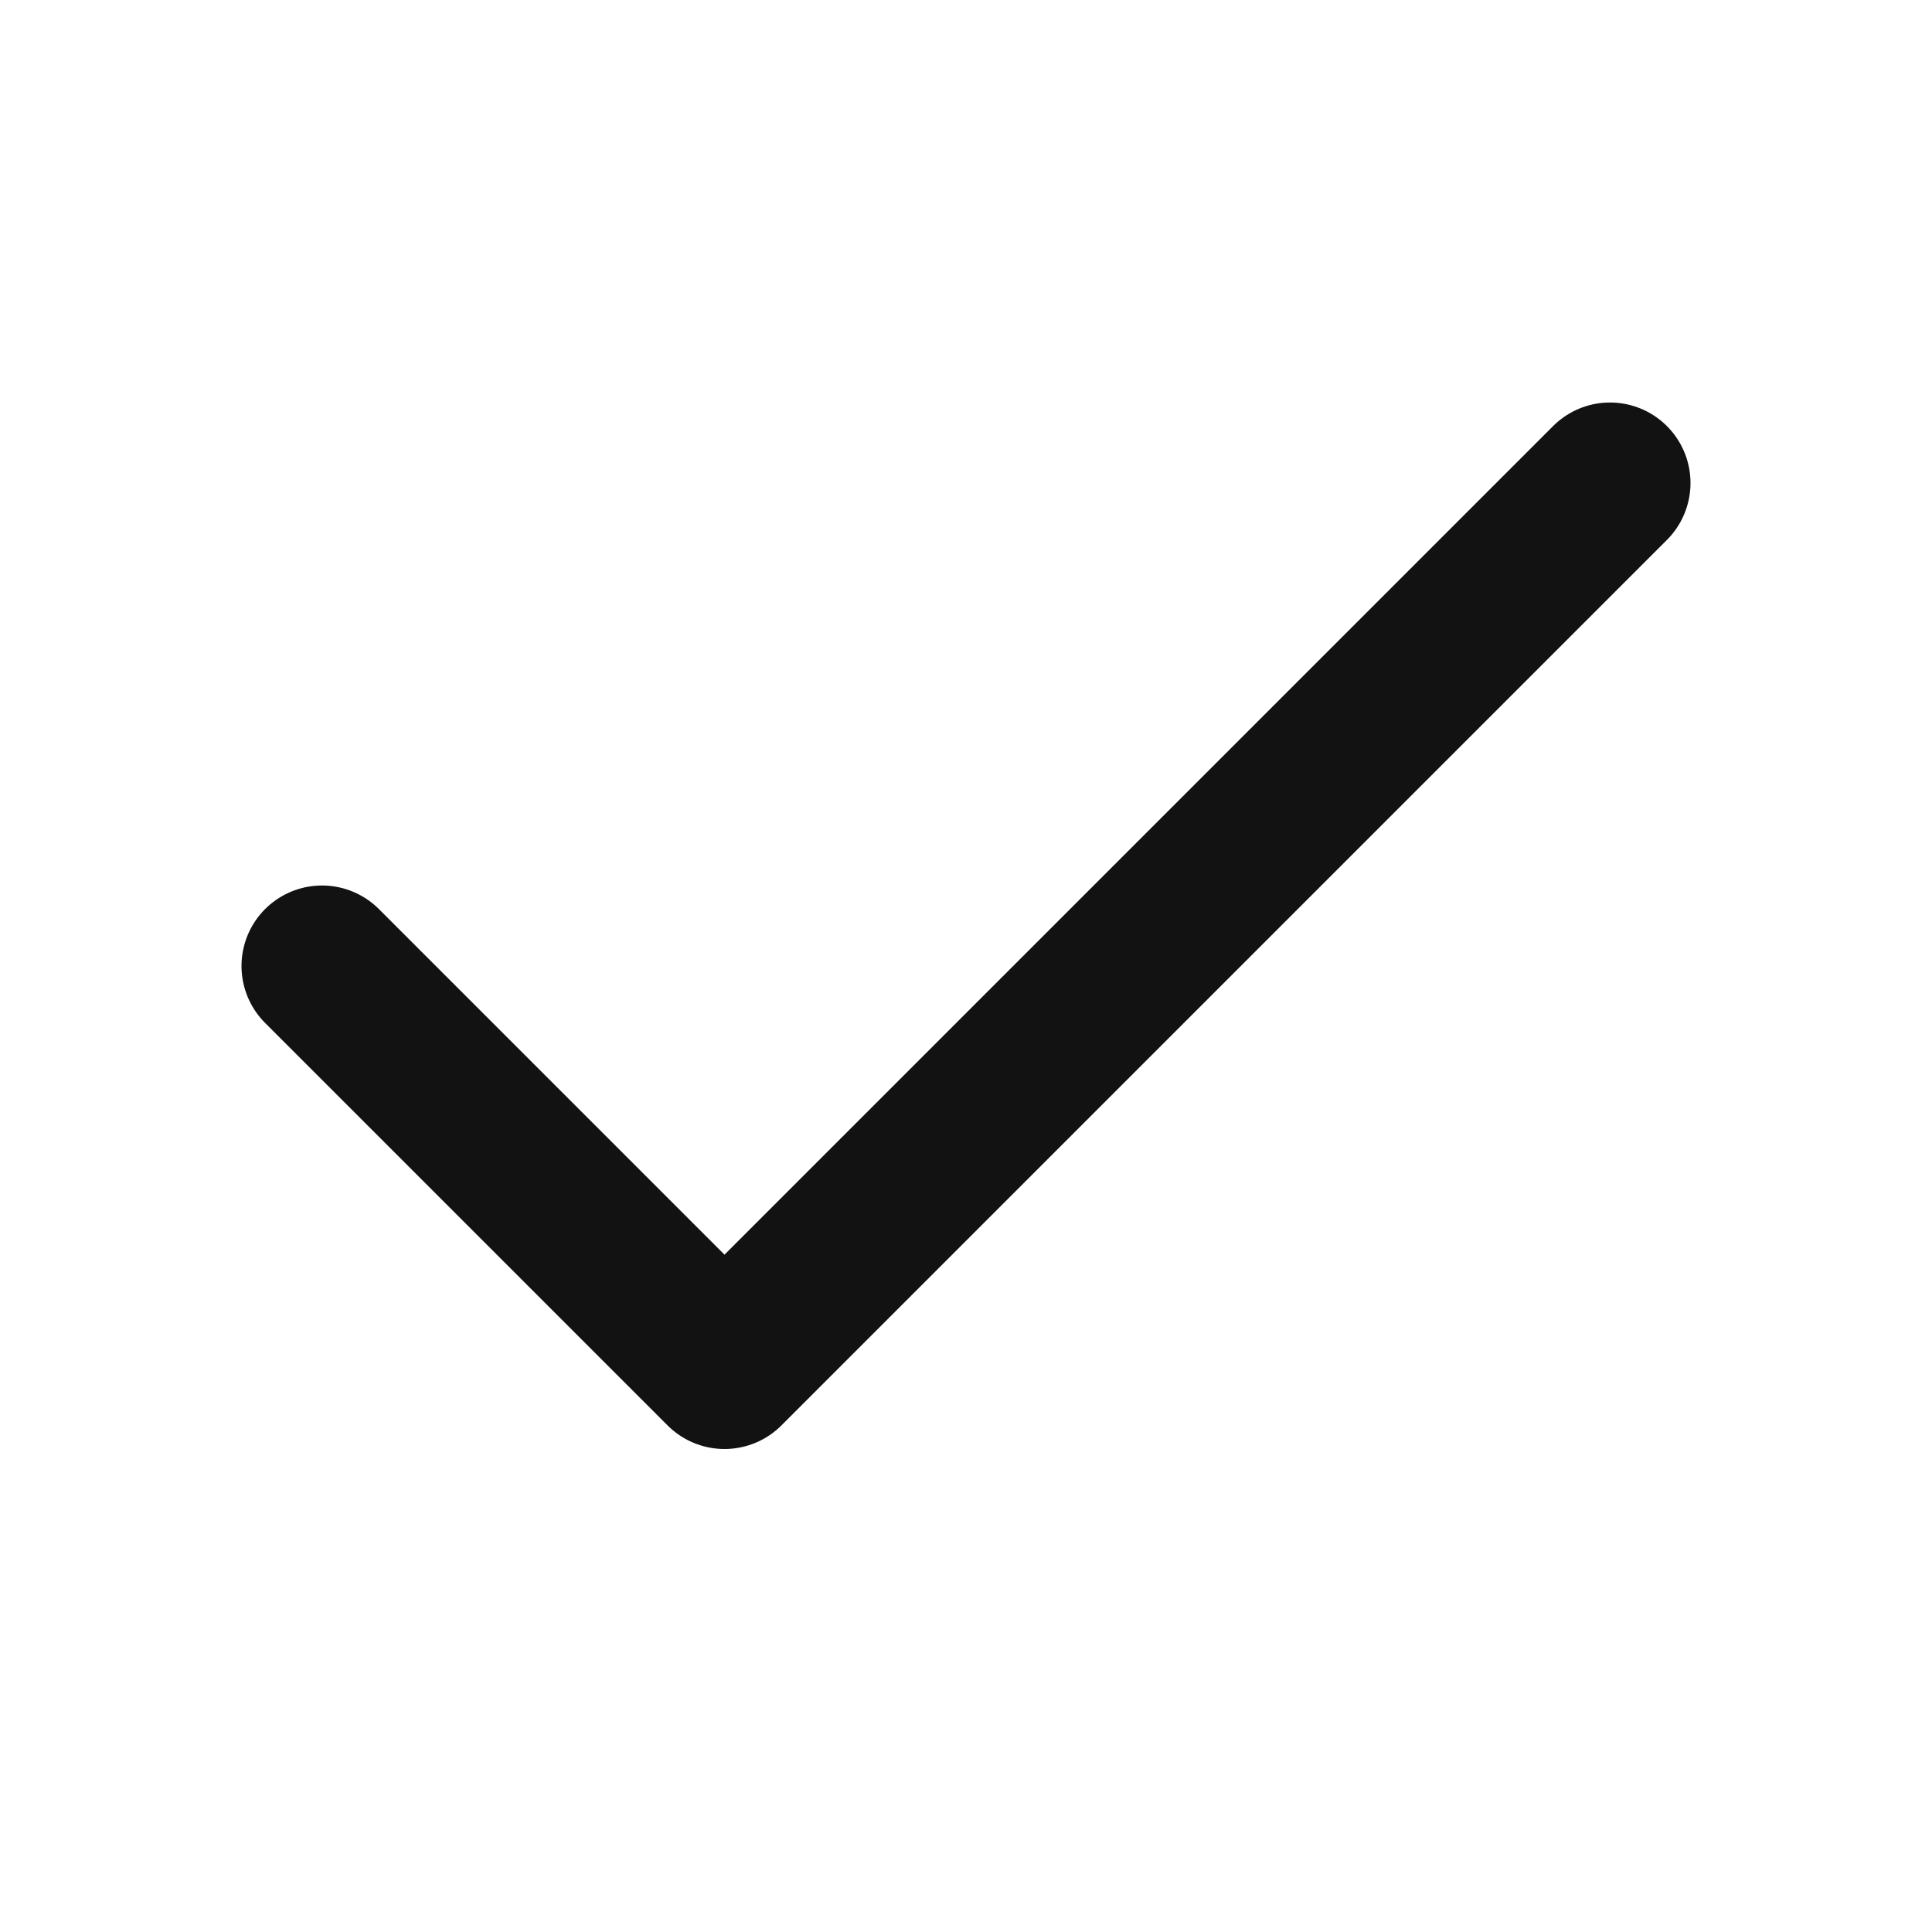
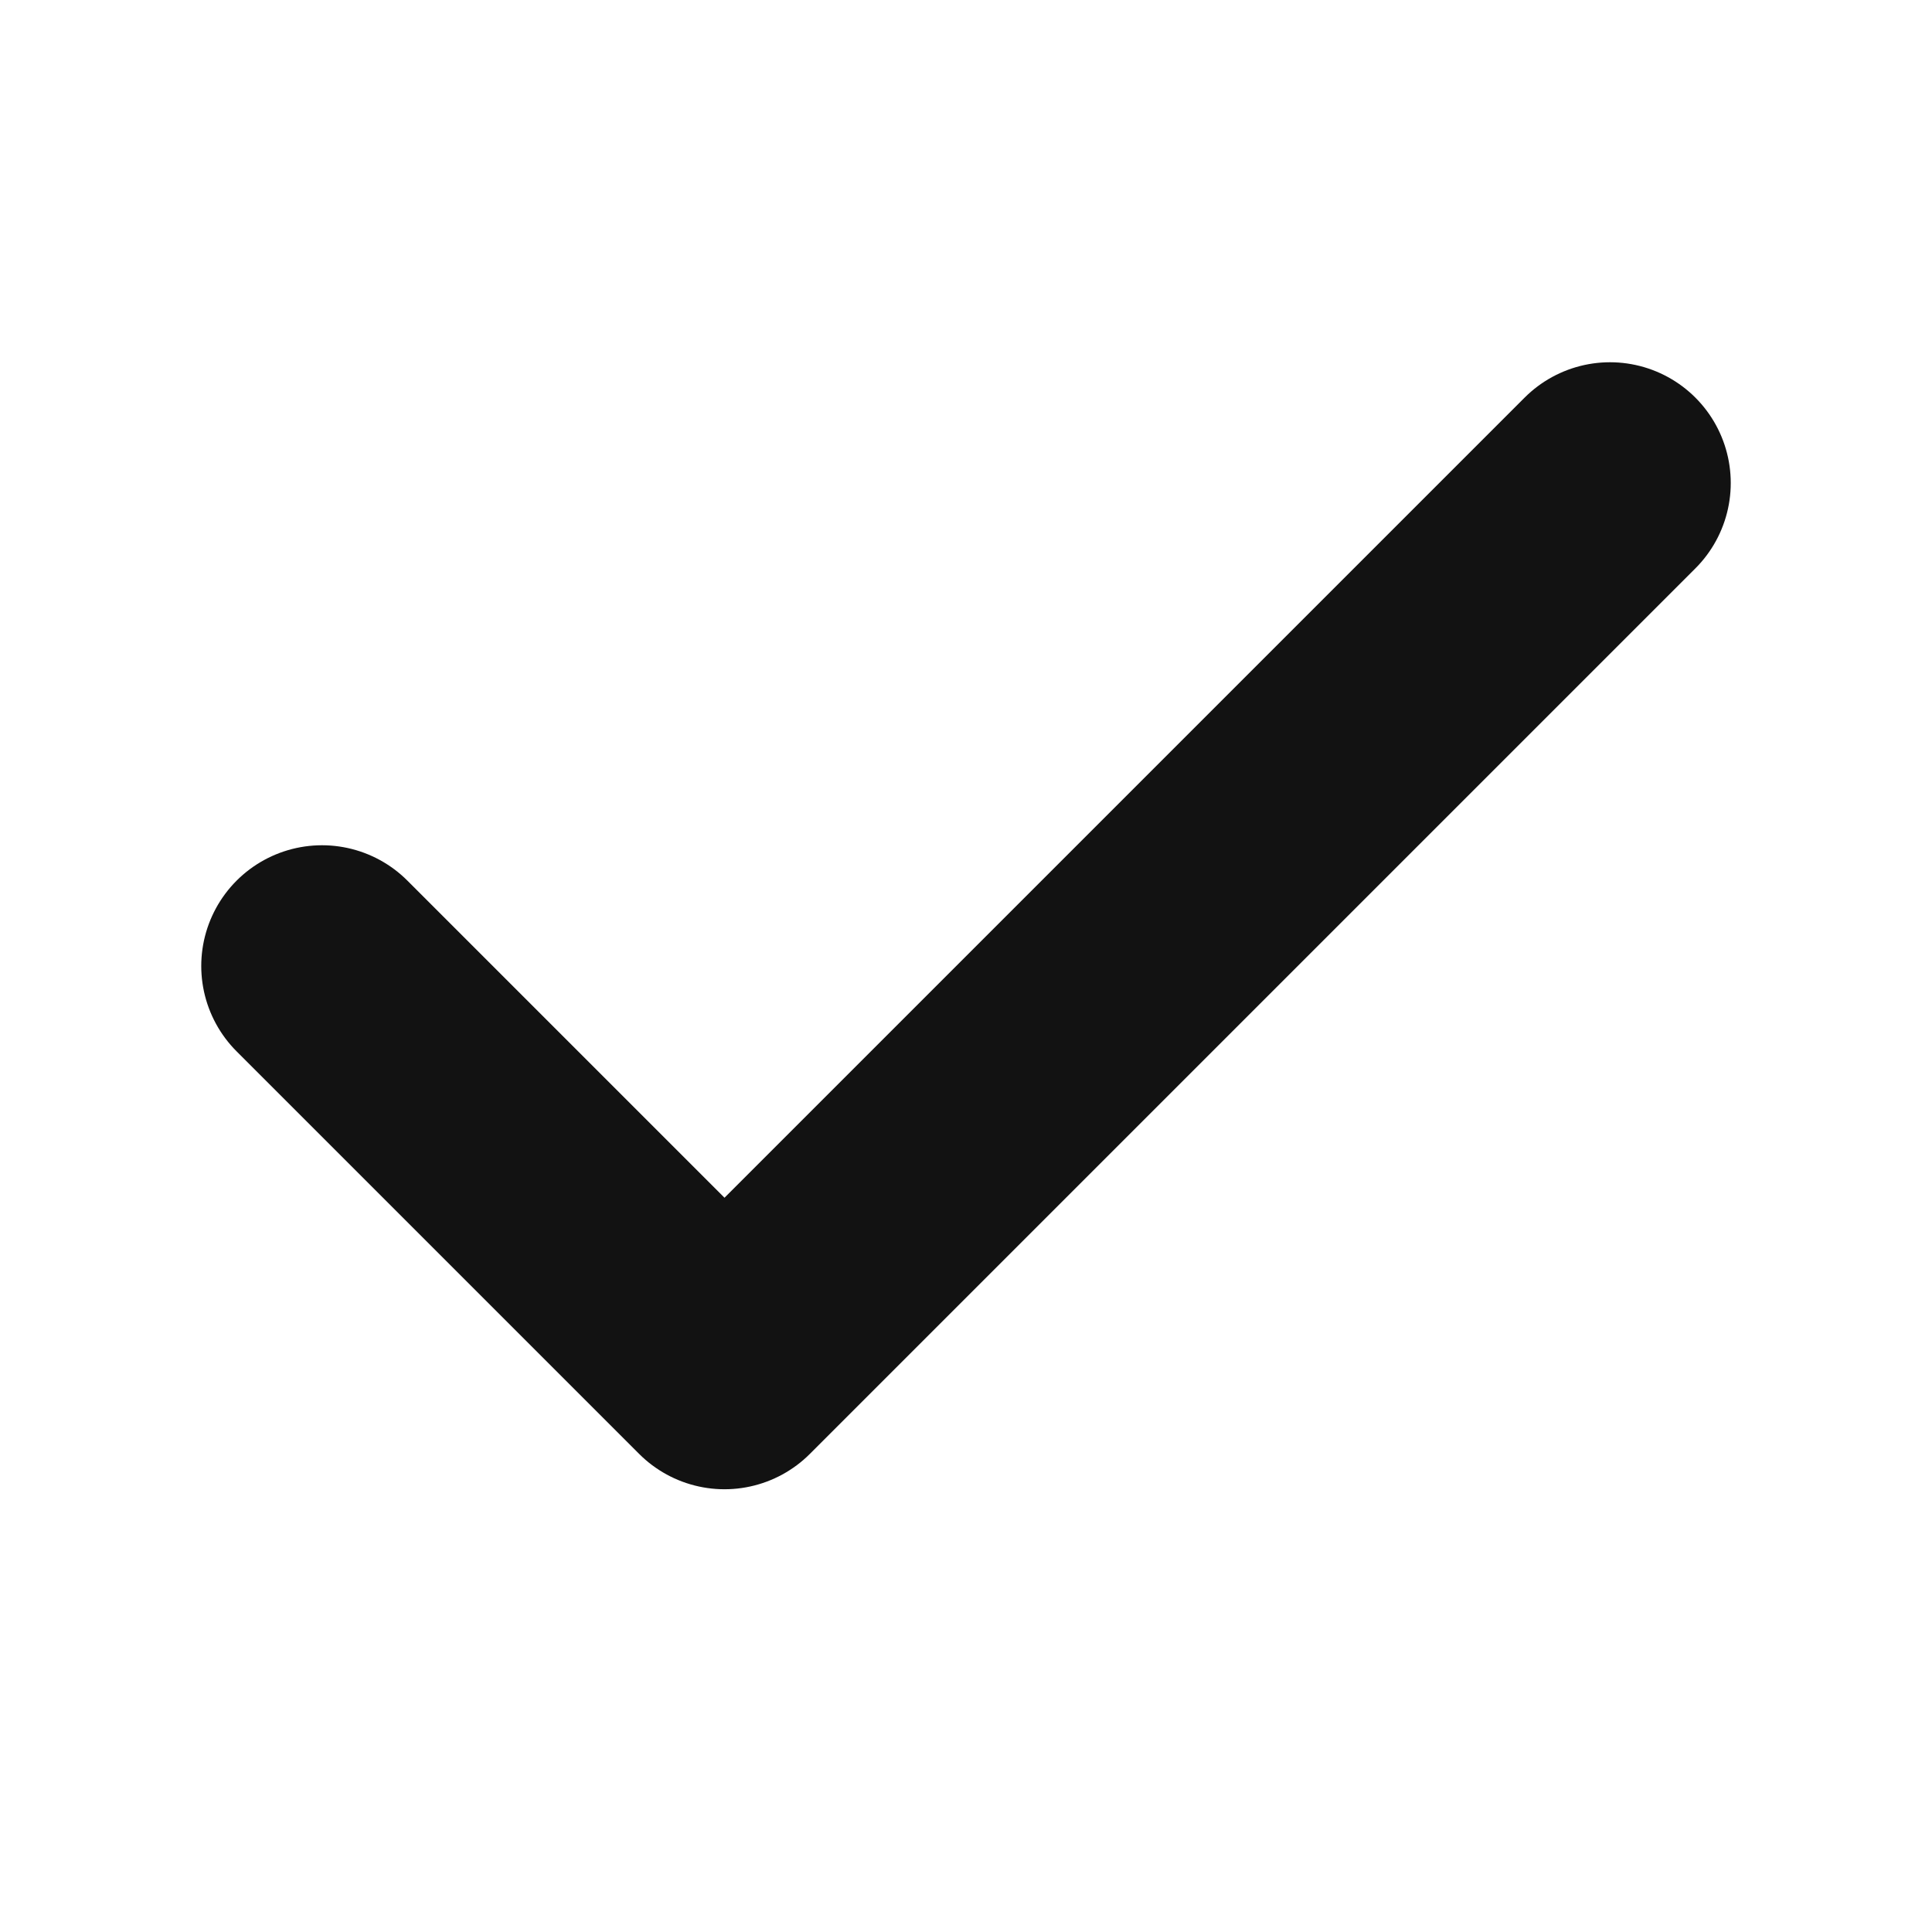
- <svg xmlns="http://www.w3.org/2000/svg" width="12" height="12" viewBox="0 0 24 24" fill="none" stroke="#121212" stroke-width="2" stroke-linecap="round" stroke-linejoin="round">
-   <path d="M20 6 9 17l-5-5" />
+ <svg xmlns="http://www.w3.org/2000/svg" width="12" height="12" viewBox="0 0 24 24" fill="none" stroke="#121212" stroke-width="1.5" stroke-linecap="round" stroke-linejoin="round">
+   <path vector-effect="non-scaling-stroke" d="M20 6 9 17l-5-5" />
</svg>
